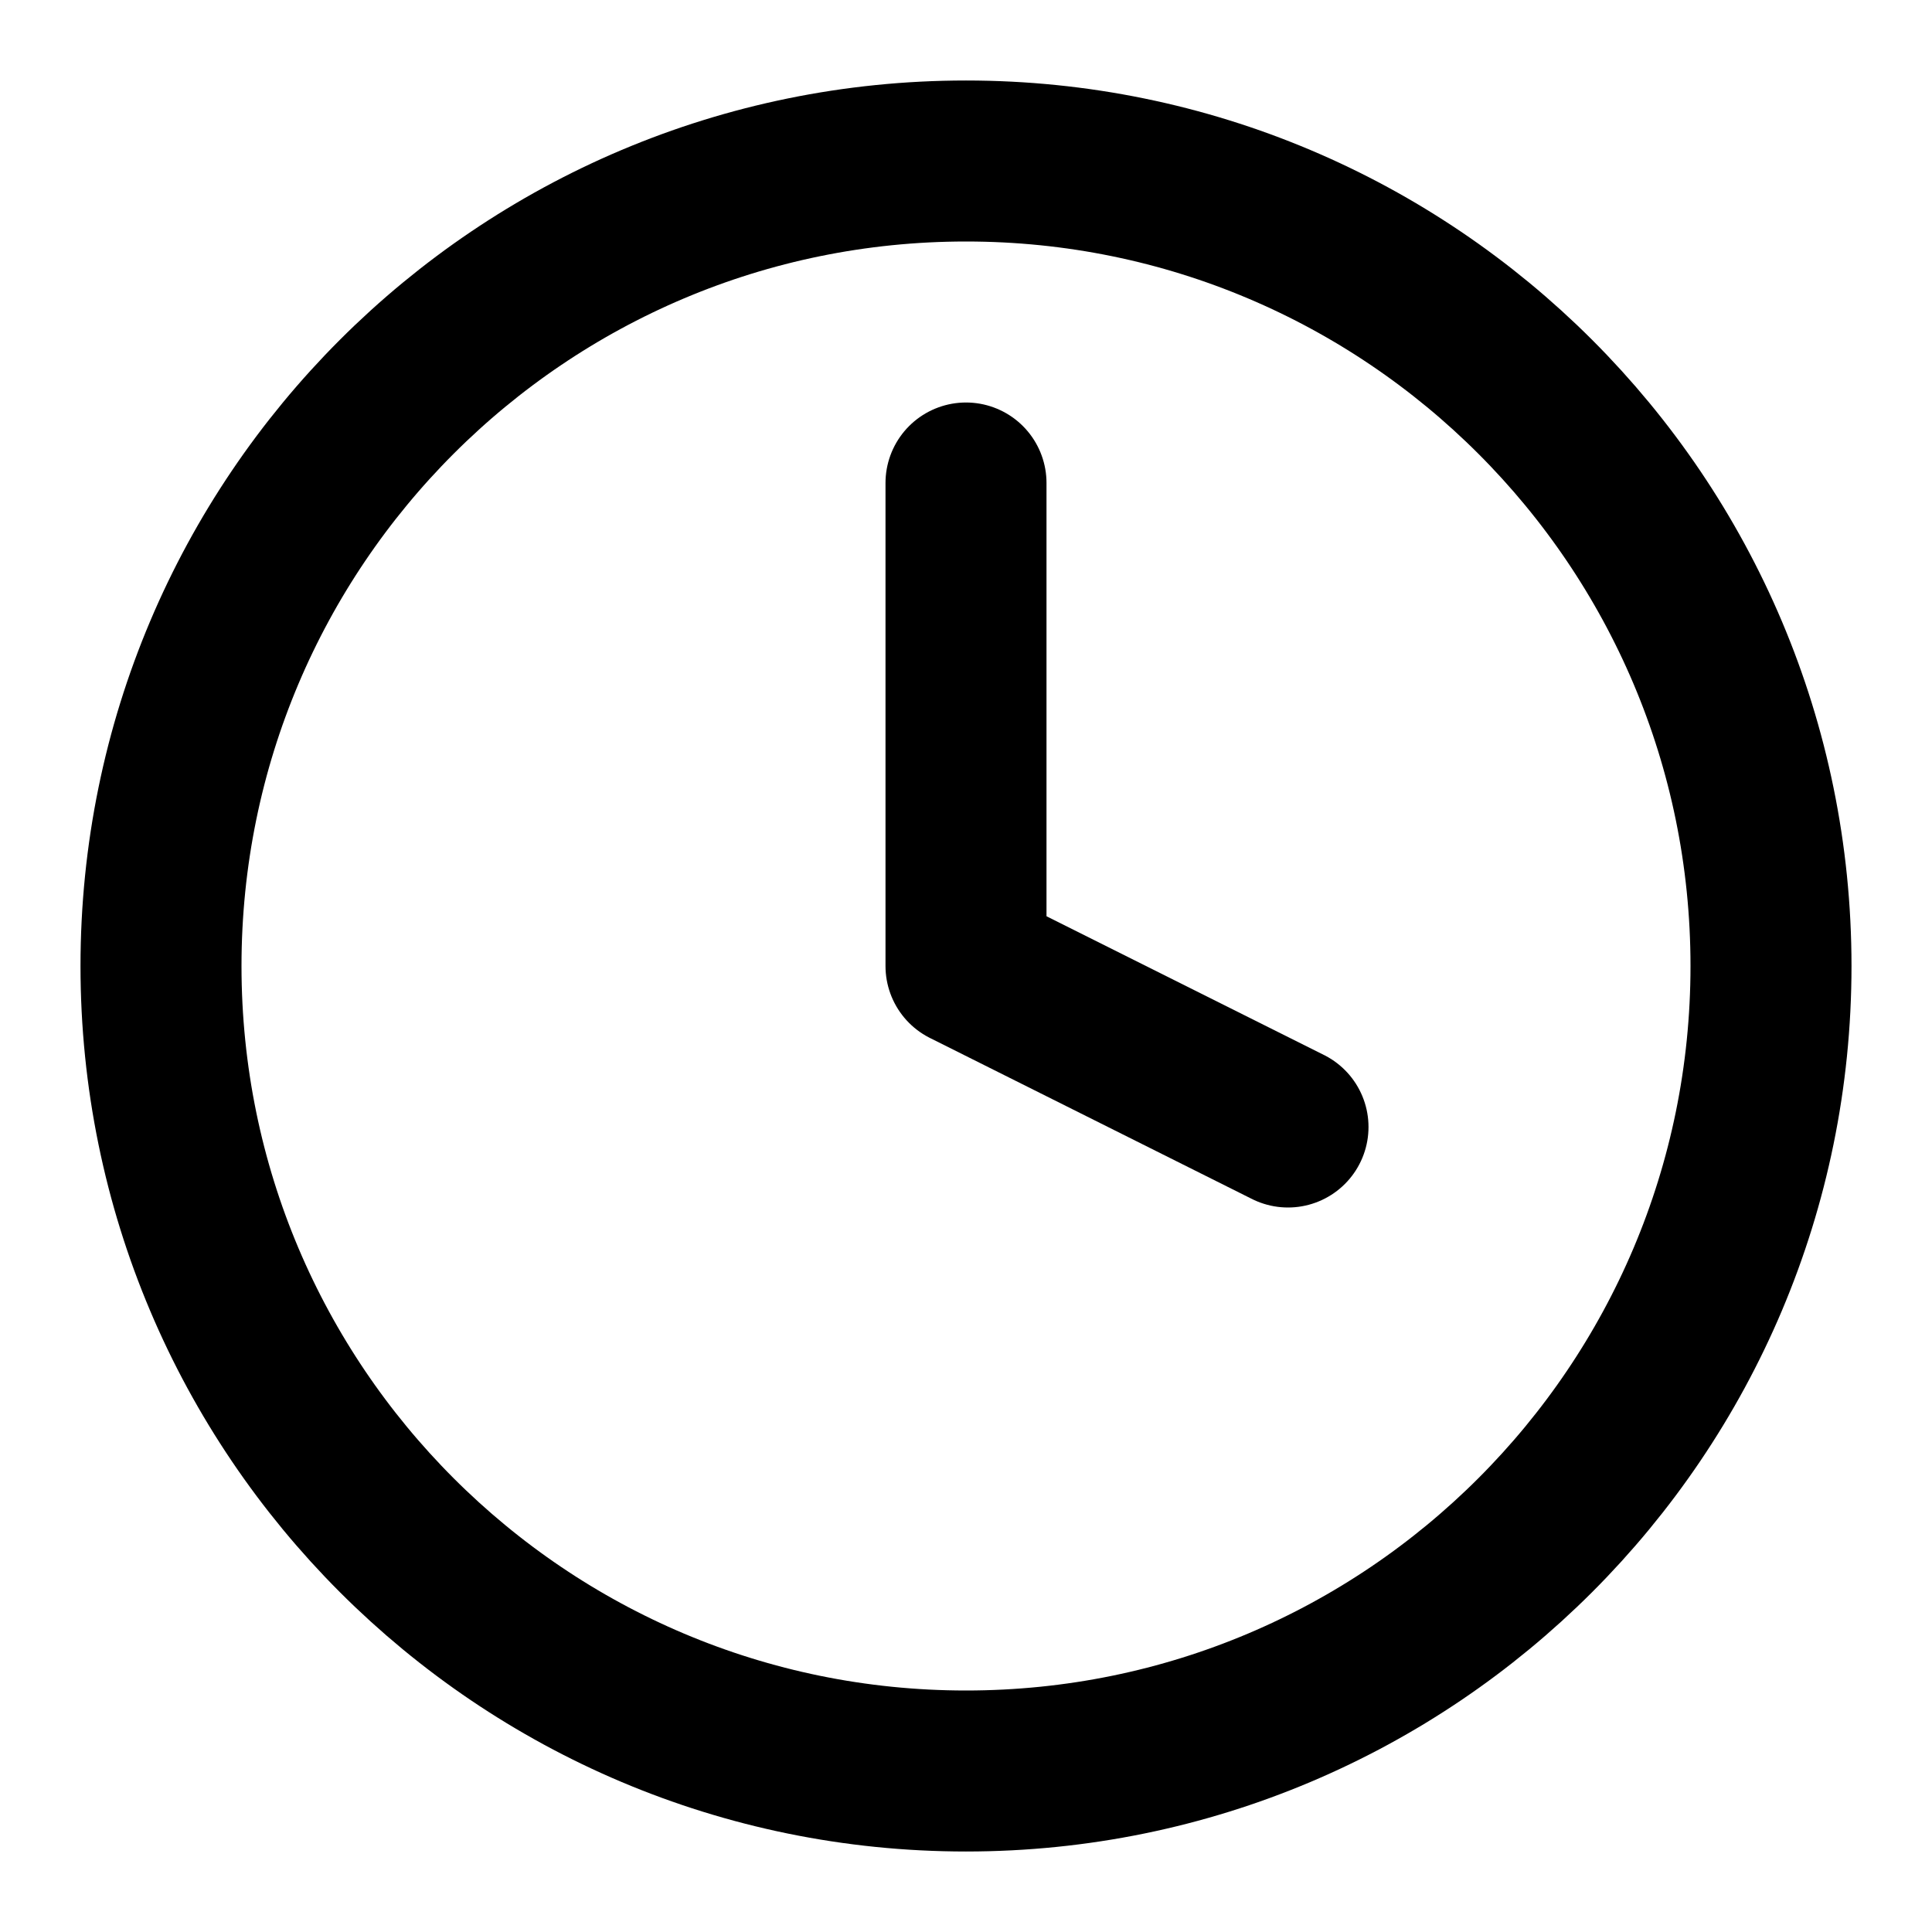
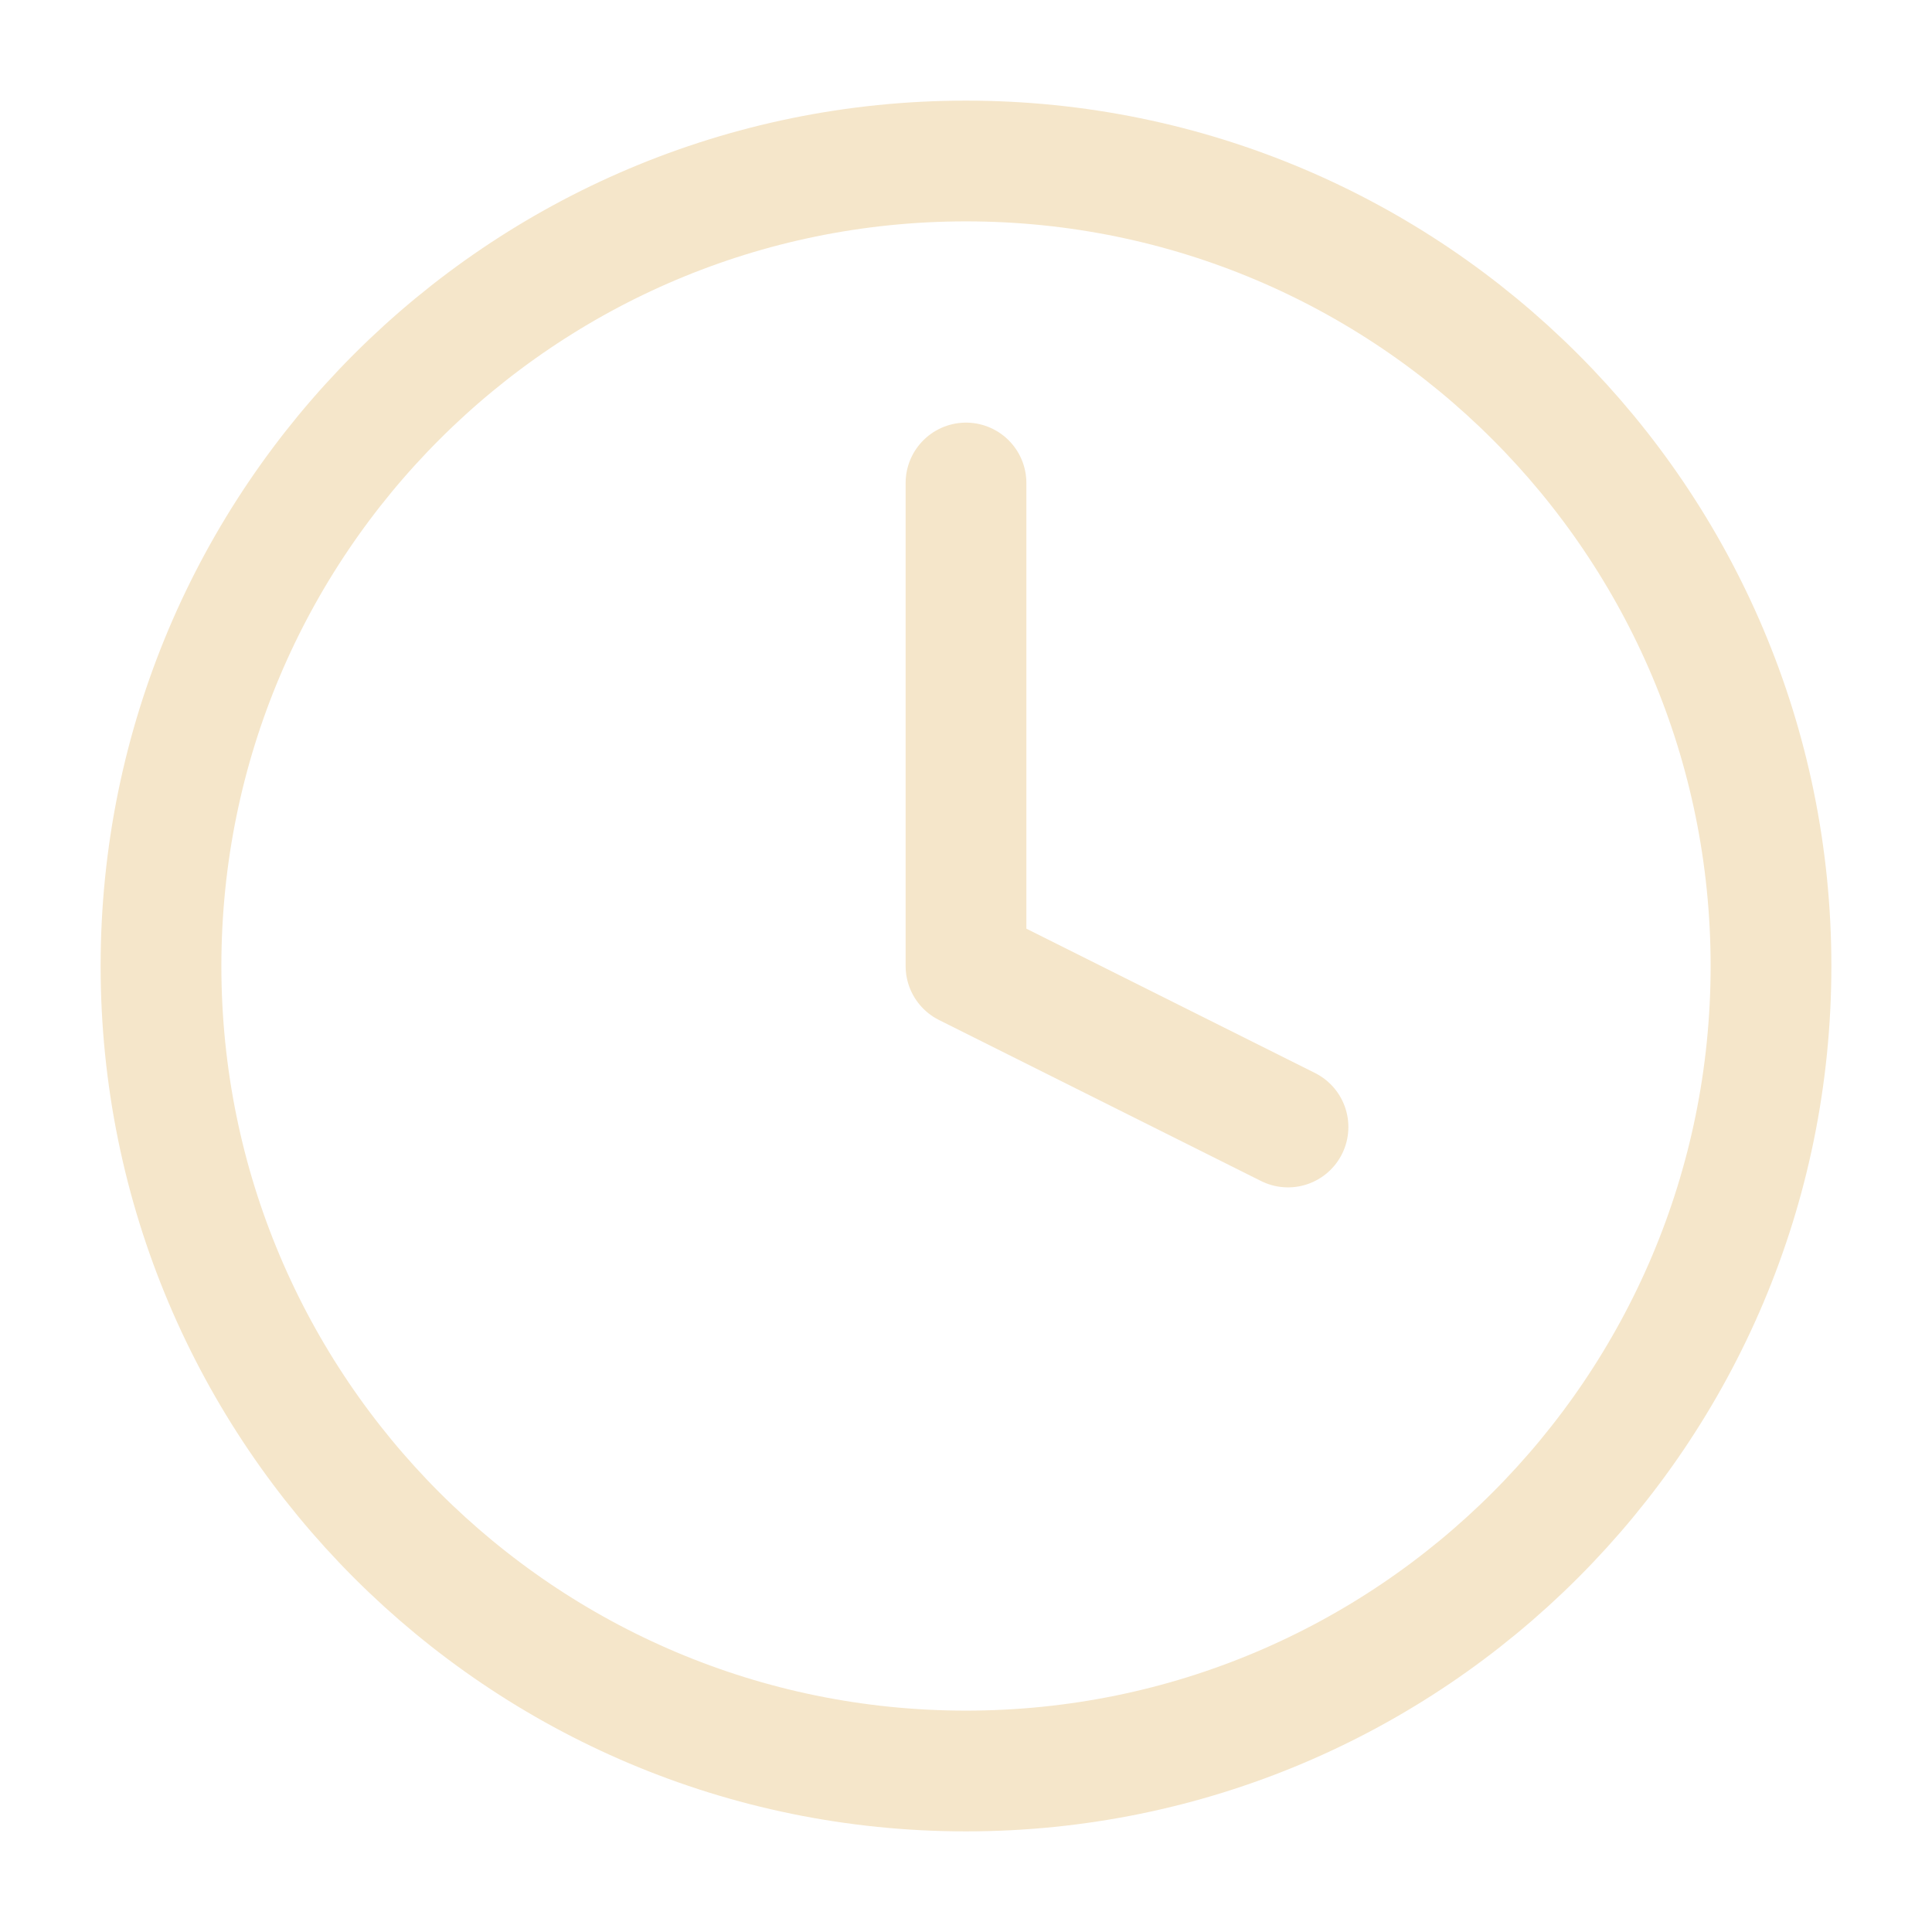
- <svg xmlns="http://www.w3.org/2000/svg" width="24" height="24" viewBox="0 0 24 24" fill="none" stroke="currentColor" stroke-width="2" stroke-linecap="round" stroke-linejoin="round">
+ <svg xmlns="http://www.w3.org/2000/svg" width="24" height="24" viewBox="0 0 24 24" fill="none" stroke="#F5E6CA" stroke-width="1.5" stroke-linecap="round" stroke-linejoin="round">
  <path d="M12 6v6l4 2" />
  <circle cx="12" cy="12" r="10" />
</svg>
